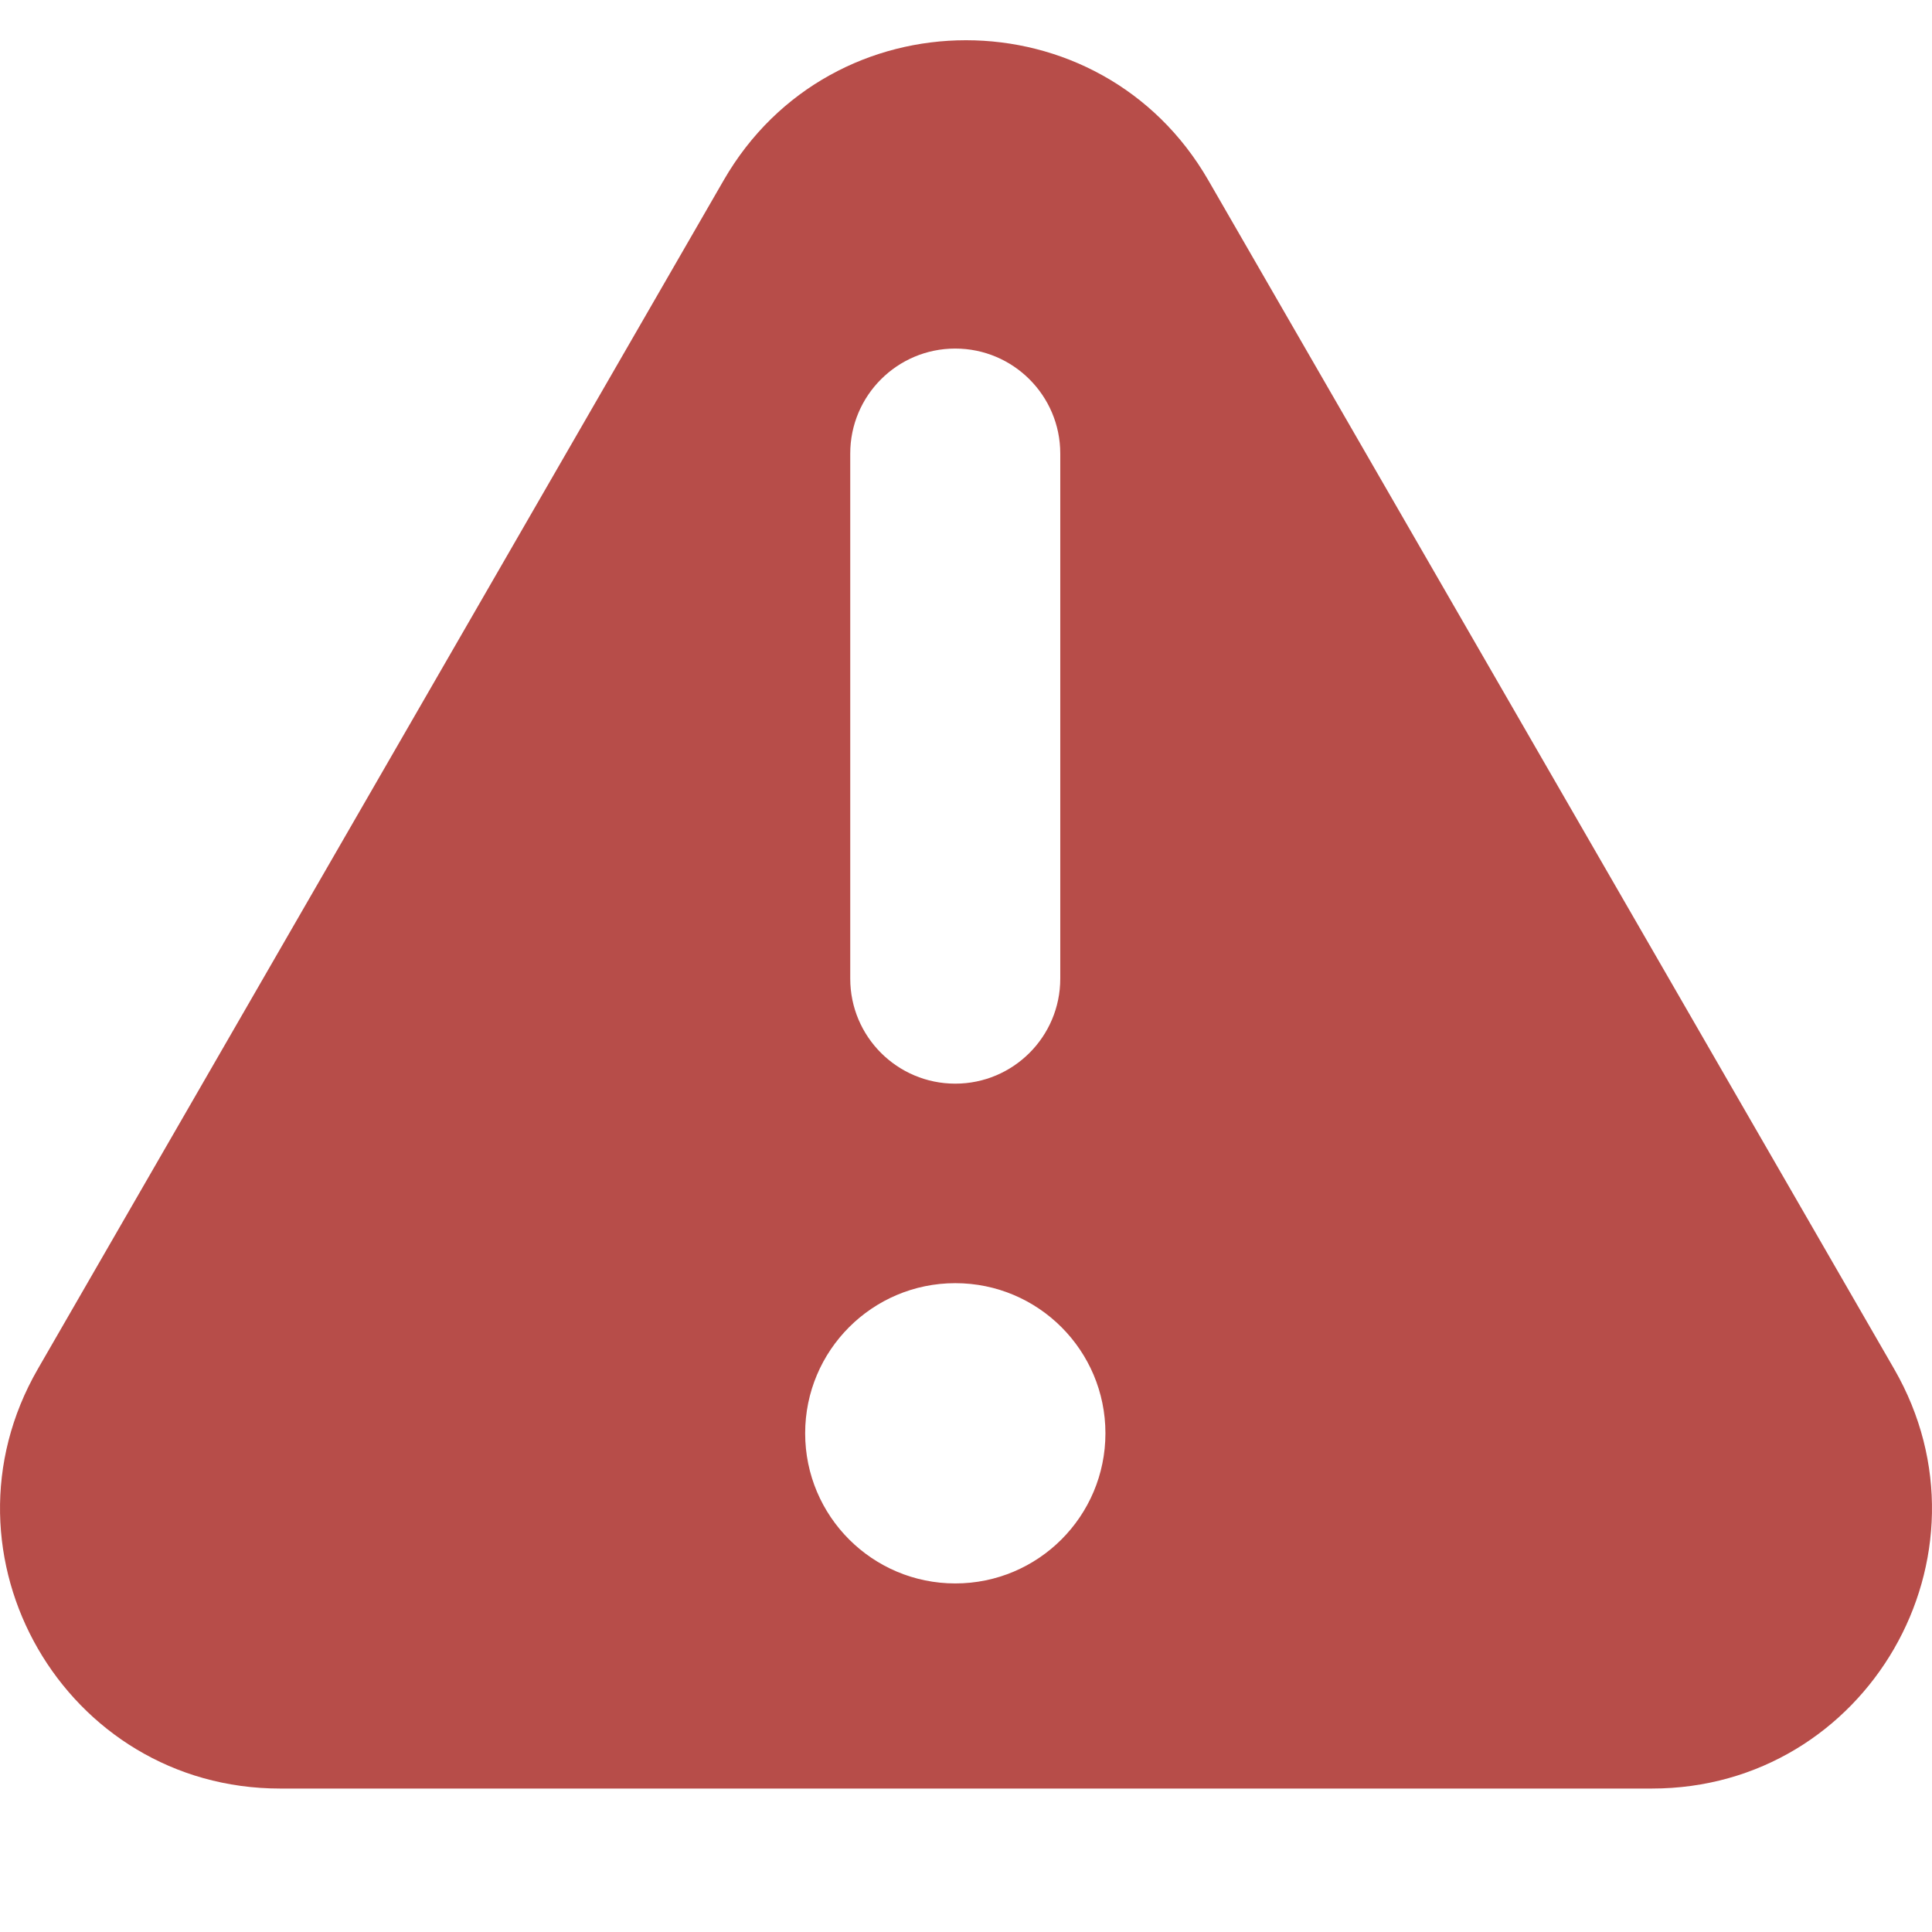
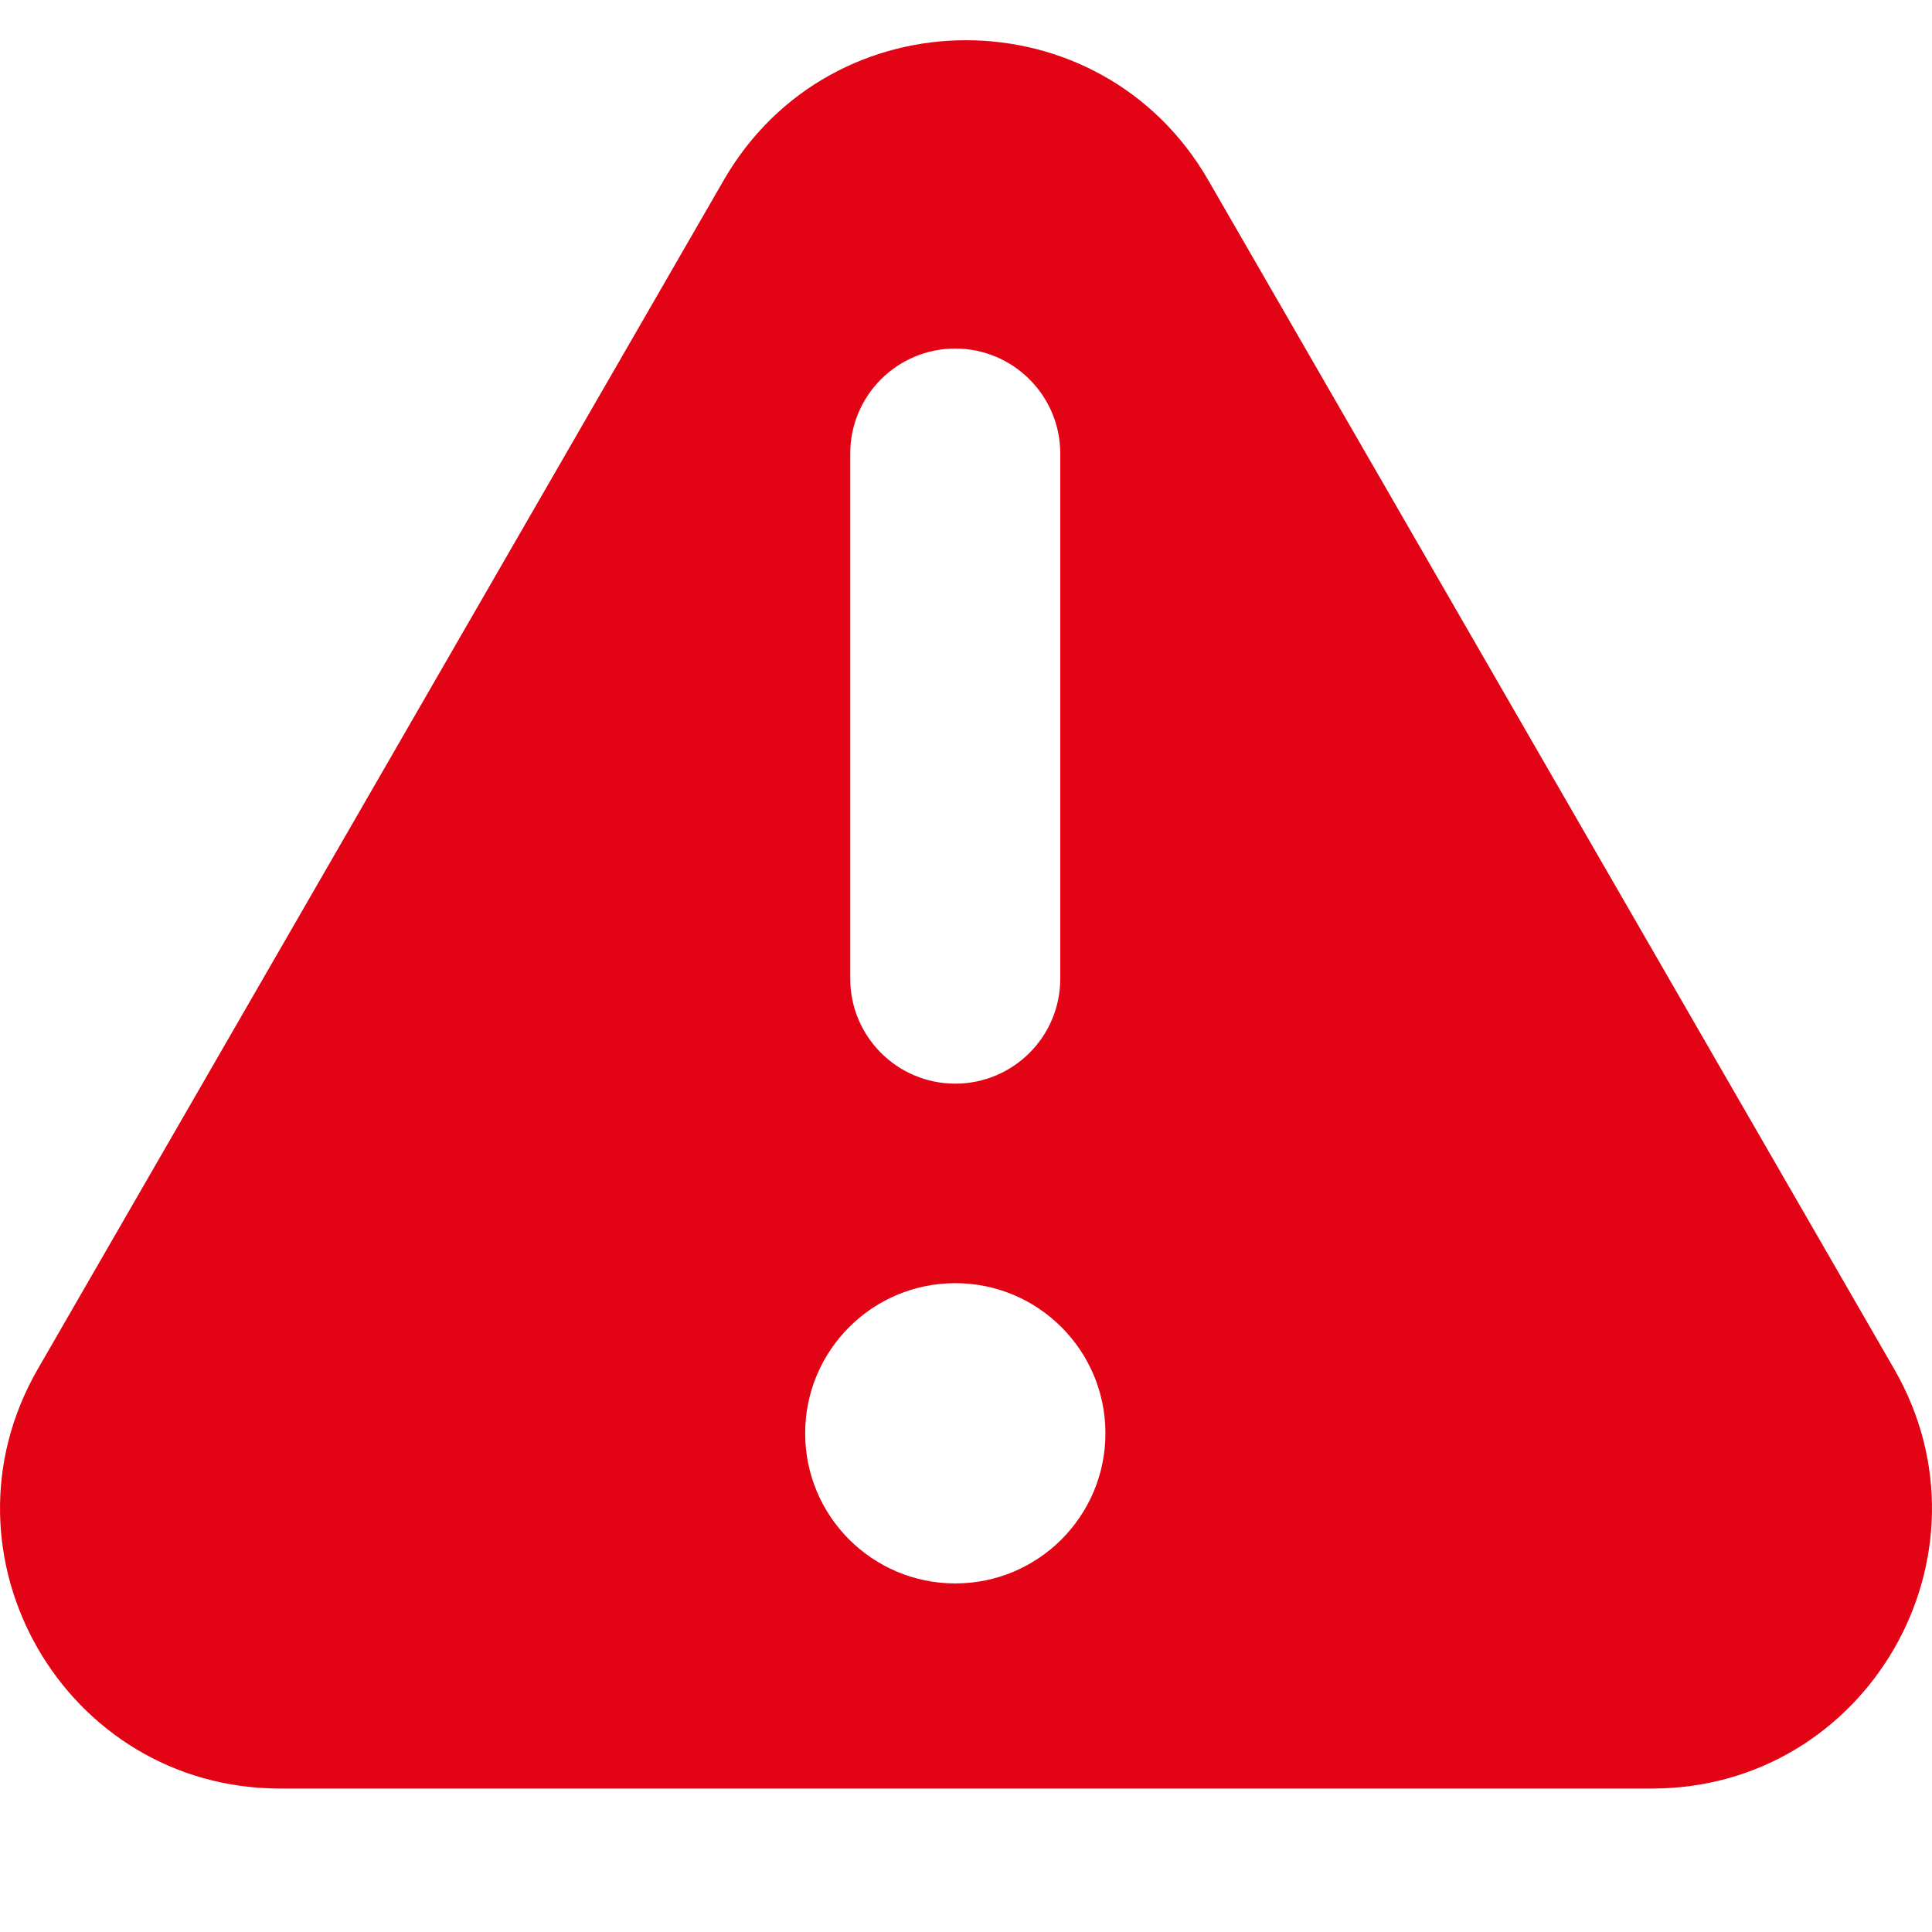
<svg xmlns="http://www.w3.org/2000/svg" fill="none" viewBox="0 0 24 24">
-   <path fill="#B74D49" fill-rule="evenodd" d="M15.01 2.239c-1.337-2.319-4.683-2.319-6.02 0L.47 17.006c-1.336 2.317.336 5.212 3.01 5.212h17.04c2.674 0 4.346-2.895 3.01-5.212zM11.866 4.33c.72 0 1.305.584 1.305 1.304v6.523a1.304 1.304 0 0 1-2.609 0V5.634c0-.72.584-1.304 1.304-1.304m1.866 13.475a1.865 1.865 0 1 1-3.73 0 1.865 1.865 0 0 1 3.73 0" clip-rule="evenodd" />
+   <path fill="#E20314" fill-rule="evenodd" d="M15.01 2.239c-1.337-2.319-4.683-2.319-6.02 0L.47 17.006c-1.336 2.317.336 5.212 3.01 5.212h17.04c2.674 0 4.346-2.895 3.01-5.212zM11.866 4.33c.72 0 1.305.584 1.305 1.304v6.523a1.304 1.304 0 0 1-2.609 0V5.634c0-.72.584-1.304 1.304-1.304m1.866 13.475a1.865 1.865 0 1 1-3.73 0 1.865 1.865 0 0 1 3.73 0" clip-rule="evenodd" />
</svg>
